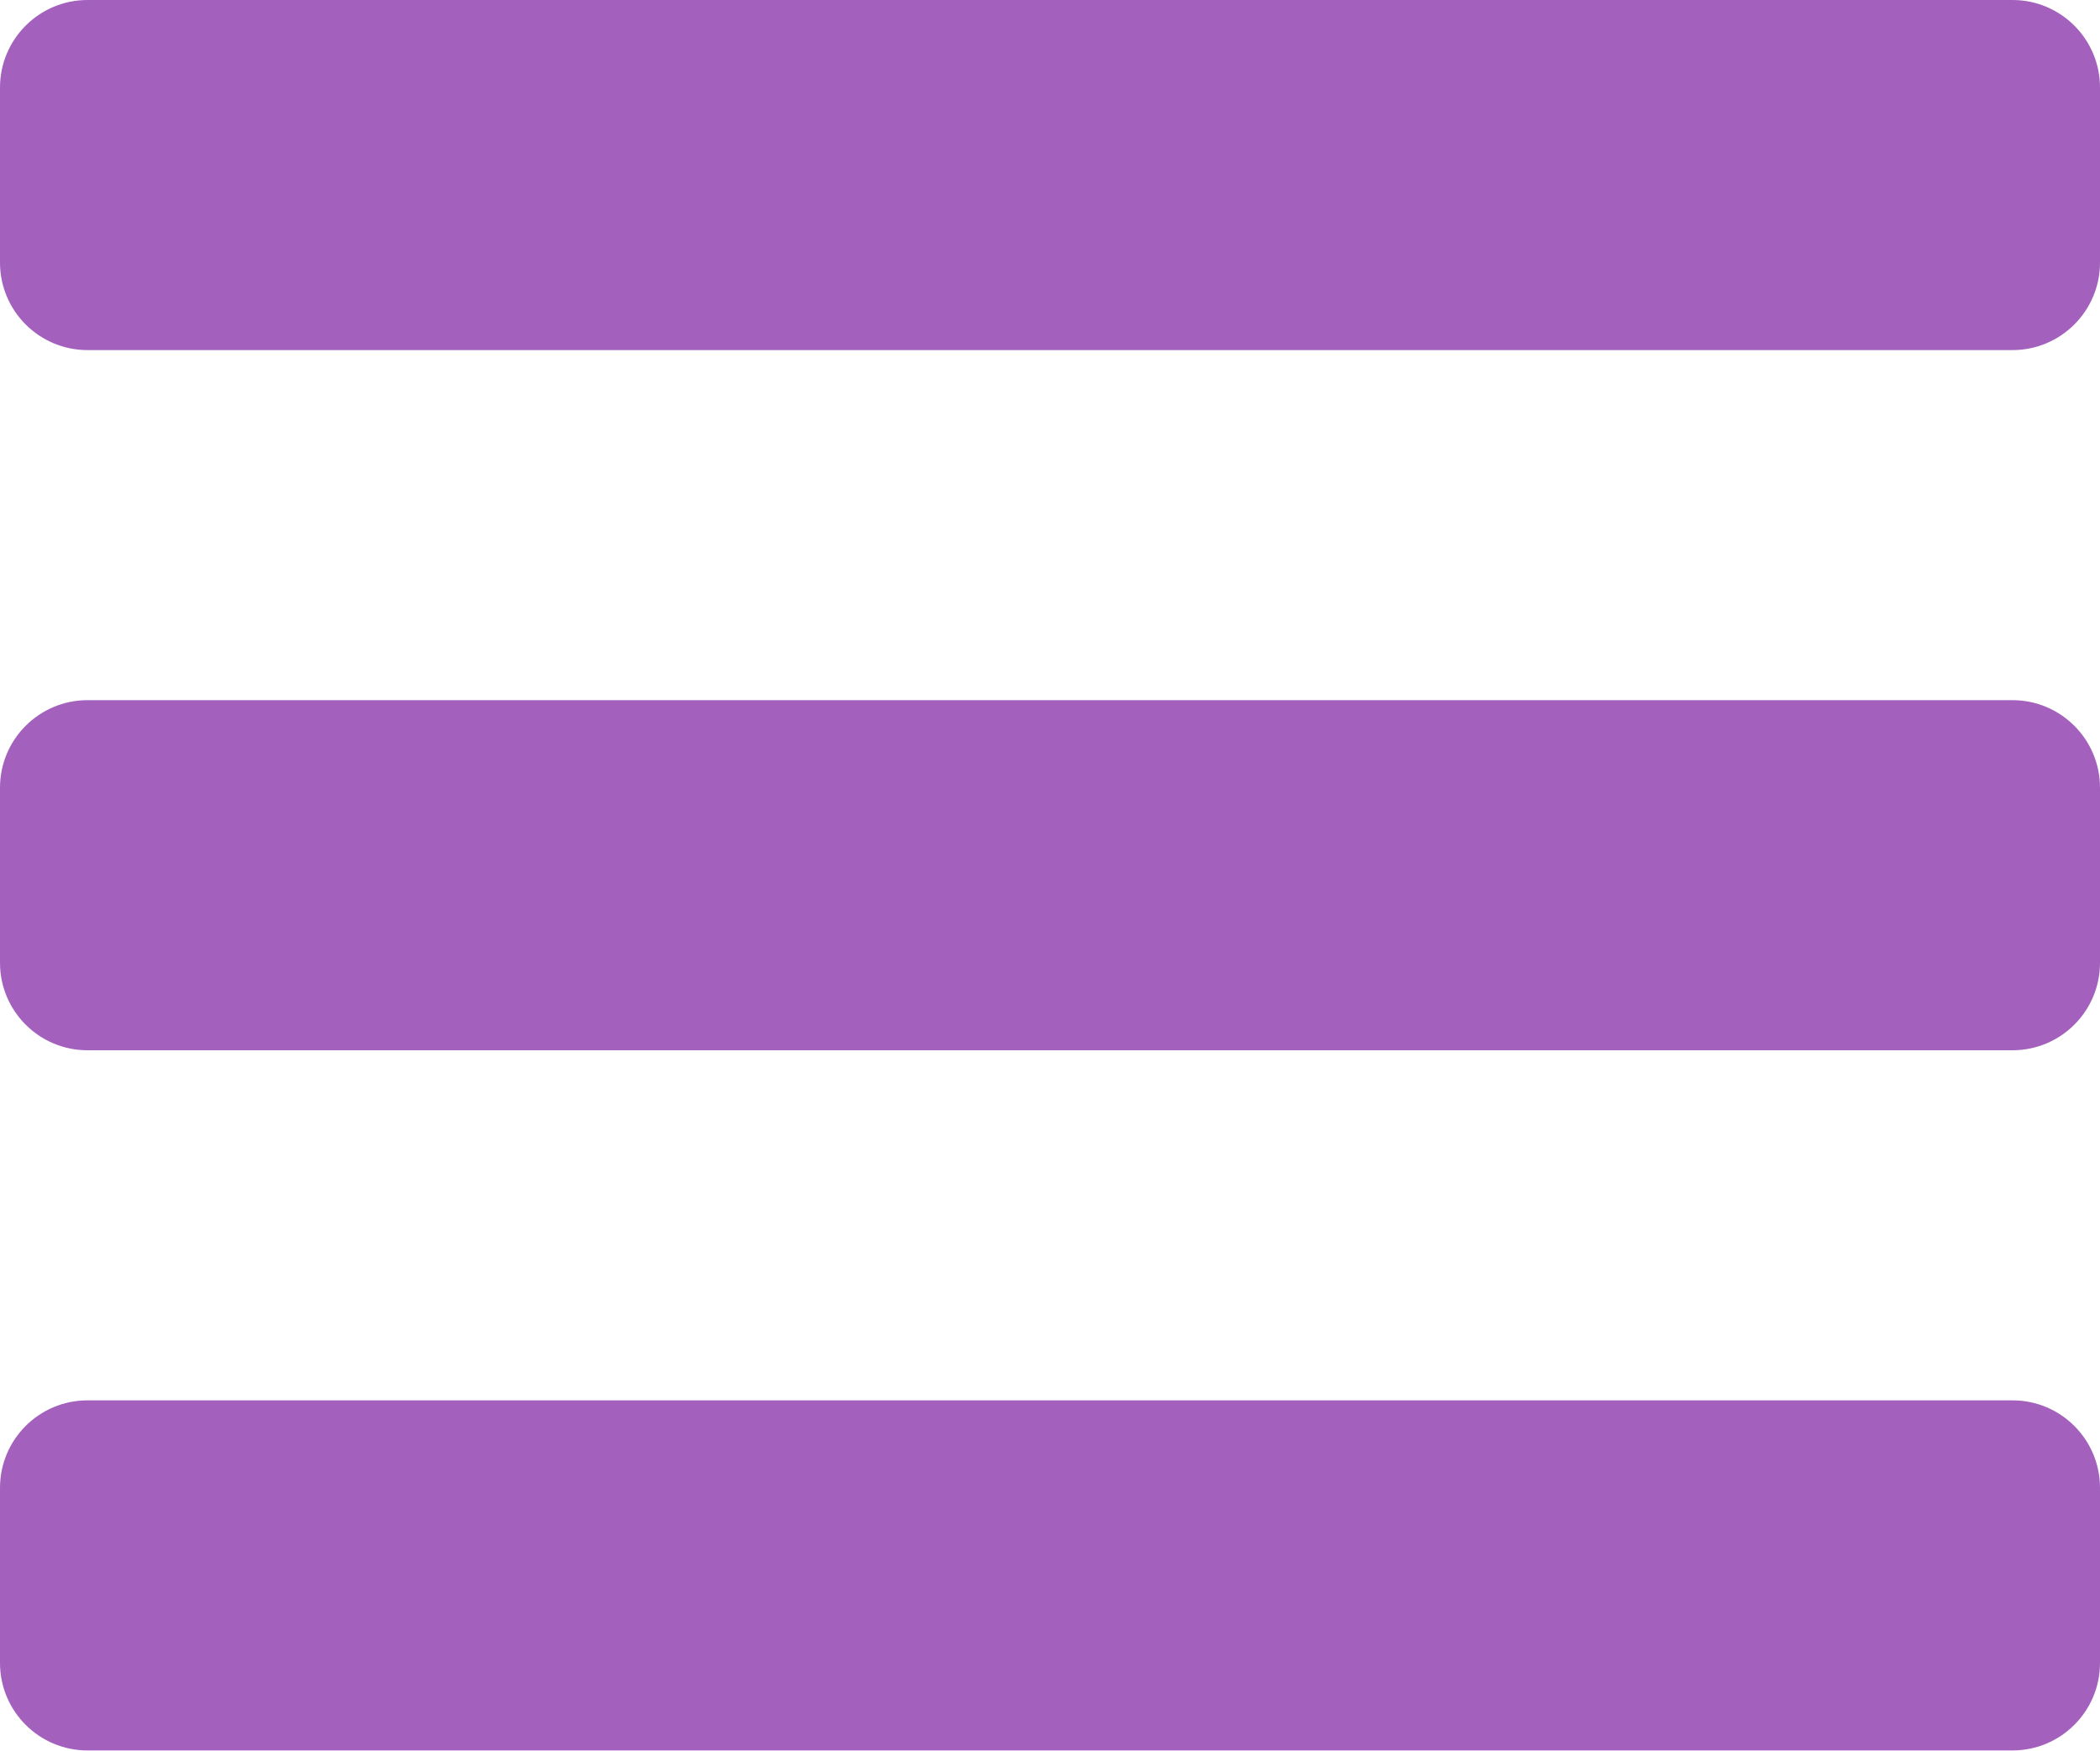
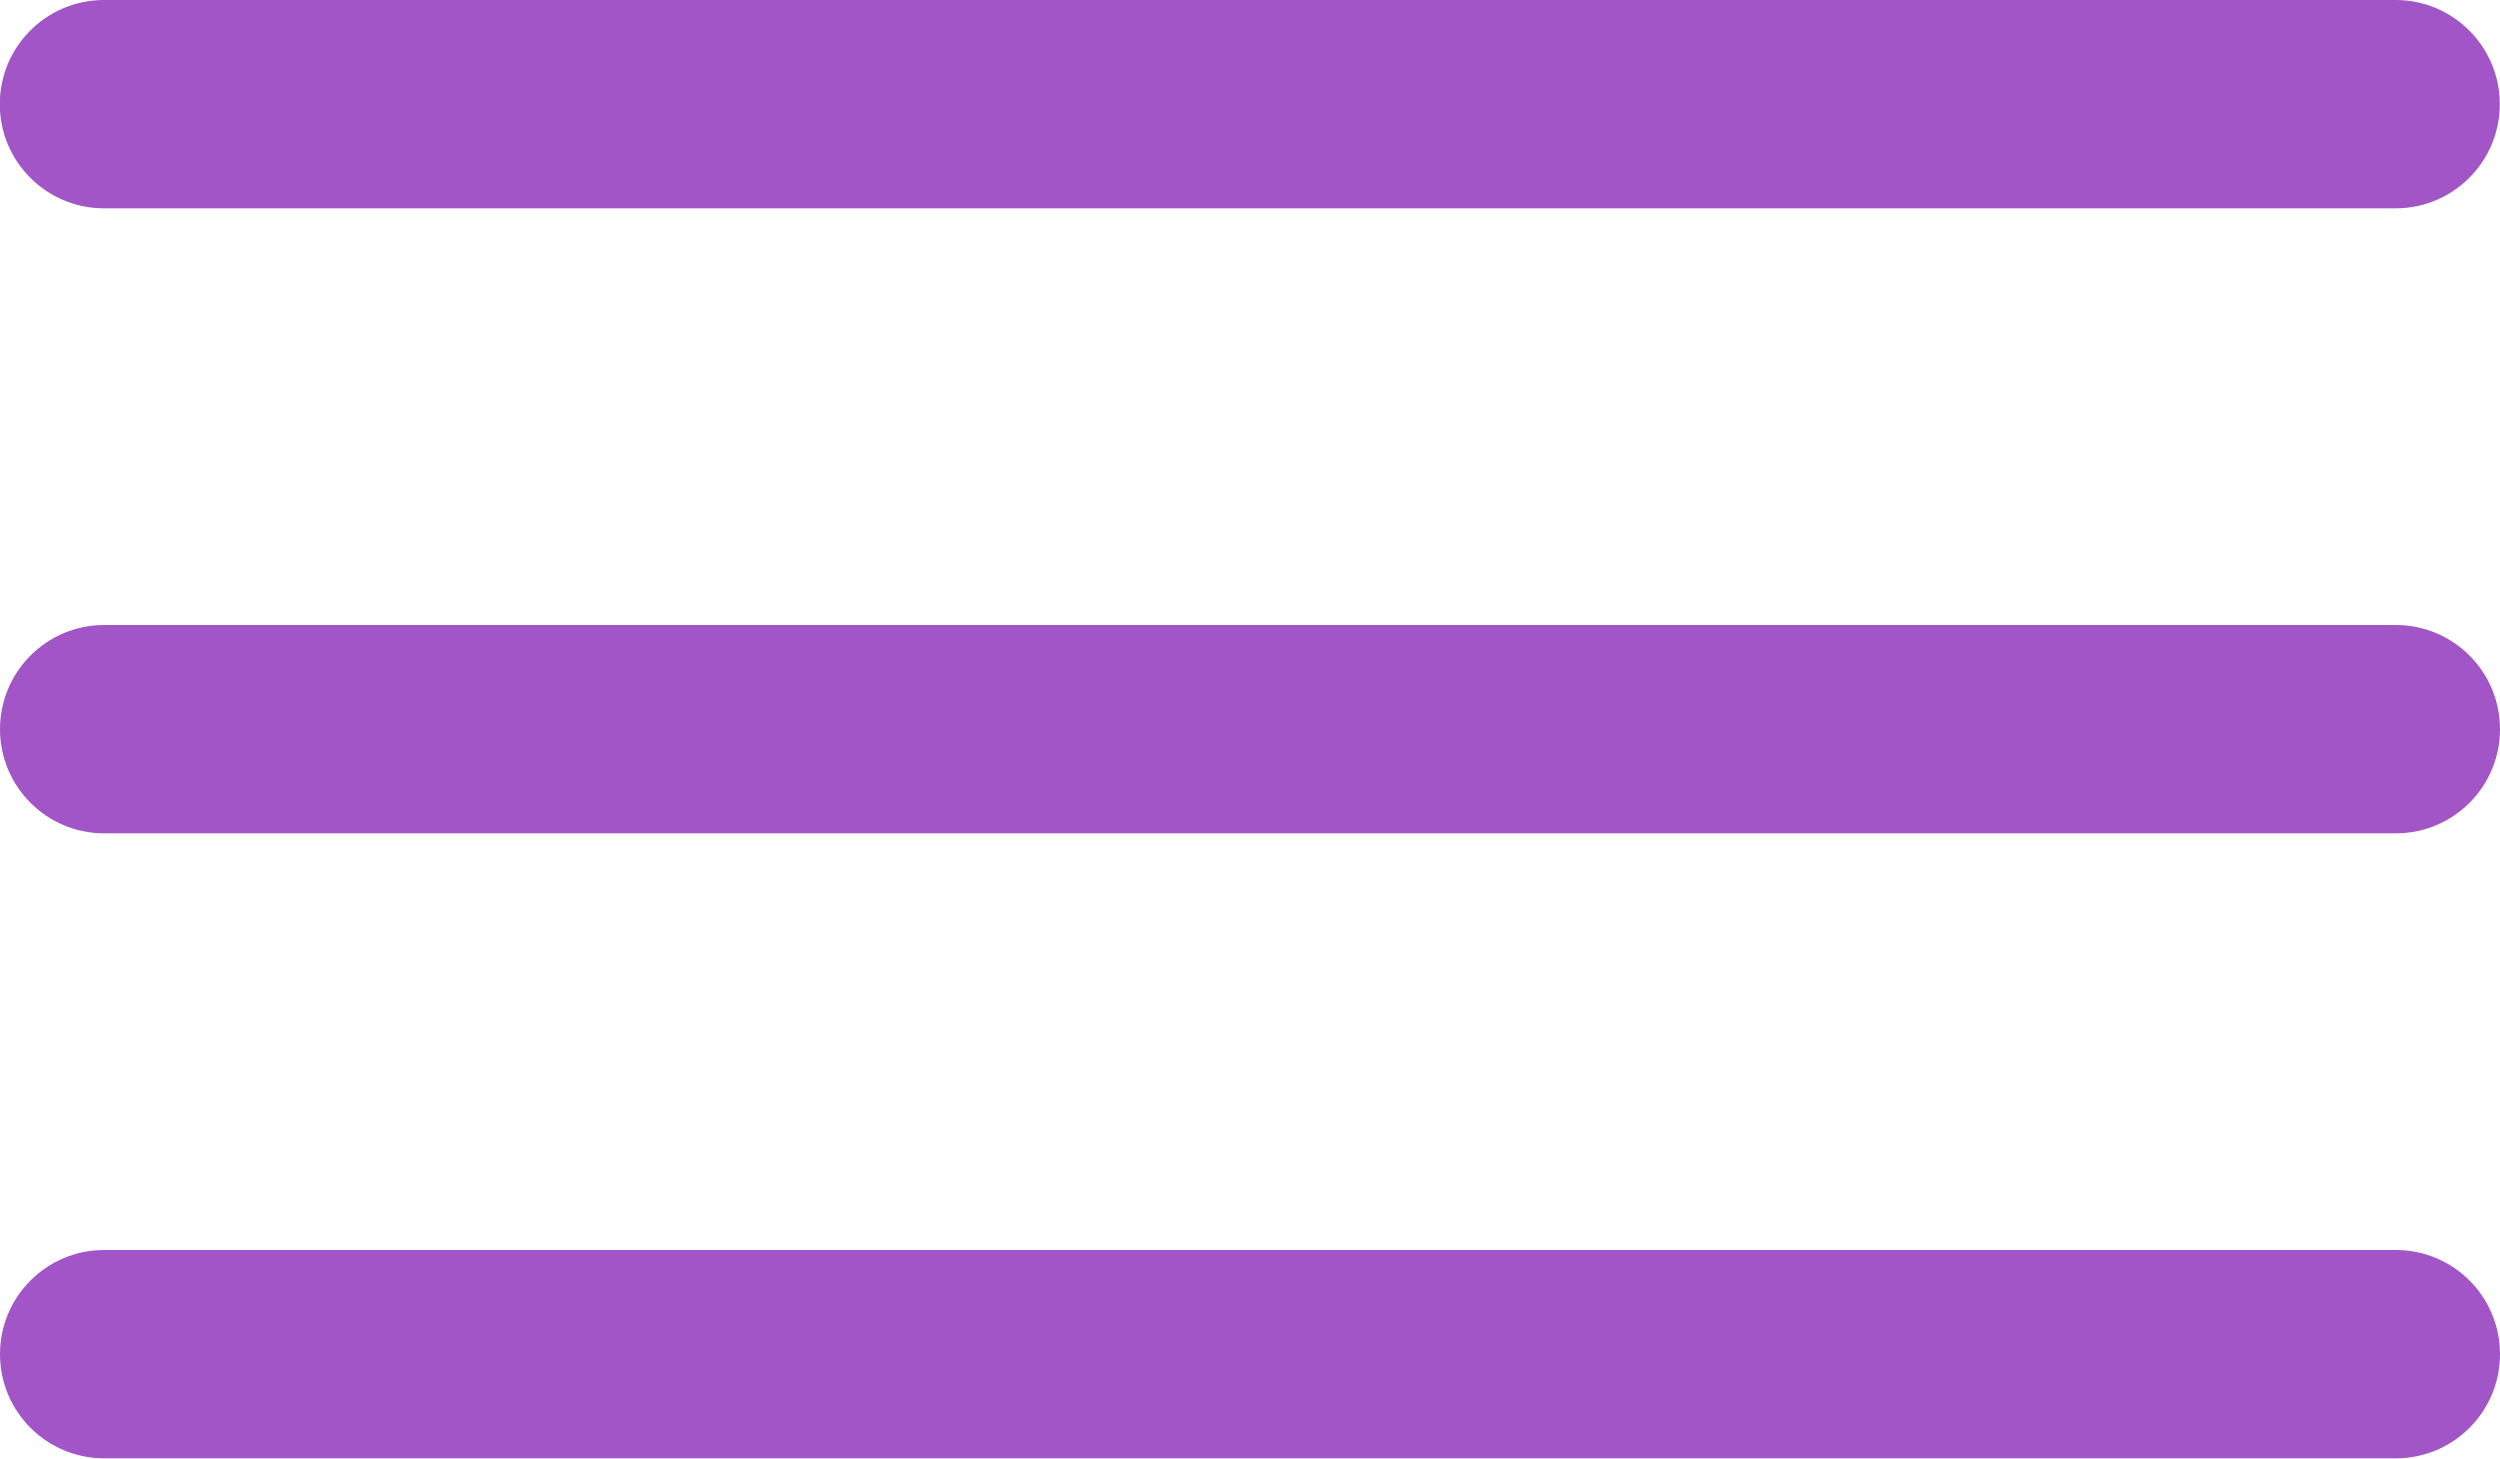
- <svg xmlns="http://www.w3.org/2000/svg" width="24" height="20" viewBox="0 0 24 20">
-   <g fill="#a361bd">
-     <path d="m24,3c0,.552-.448,1-1,1h-22c-.552,0-1-.448-1-1v-2c0-.552 .448-1 1-1h22c.552,0 1,.448 1,1v2z" />
-     <path d="m24,11c0,.553-.448,1-1,1h-22c-.552,0-1-.447-1-1v-2c0-.552 .448-1 1-1h22c.552,0 1,.448 1,1v2z" />
-     <path d="m24,19c0,.553-.448,1-1,1h-22c-.552,0-1-.447-1-1v-2c0-.553 .448-1 1-1h22c.552,0 1,.447 1,1v2z" />
+ <svg xmlns="http://www.w3.org/2000/svg" width="24" height="14" viewBox="0 4 24 14" enable-background="new 0 4 24 14">
+   <g fill="#a255c6">
+     <path d="m23.998,5c0,.552-.448,1-1,1h-22c-.552,0-1-.448-1-1 0-.552 .448-1 1-1h22c.552,0 1,.448 1,1z" />
+     <path d="m24,11c0,.553-.448,1-1,1h-22c-.552,0-1-.447-1-1 0-.552 .448-1 1-1h22c.552,0 1,.448 1,1z" />
+     <path d="m24,17c0,.553-.448,1-1,1h-22c-.552,0-1-.447-1-1 0-.553 .448-1 1-1h22c.552,0 1,.447 1,1z" />
  </g>
</svg>
